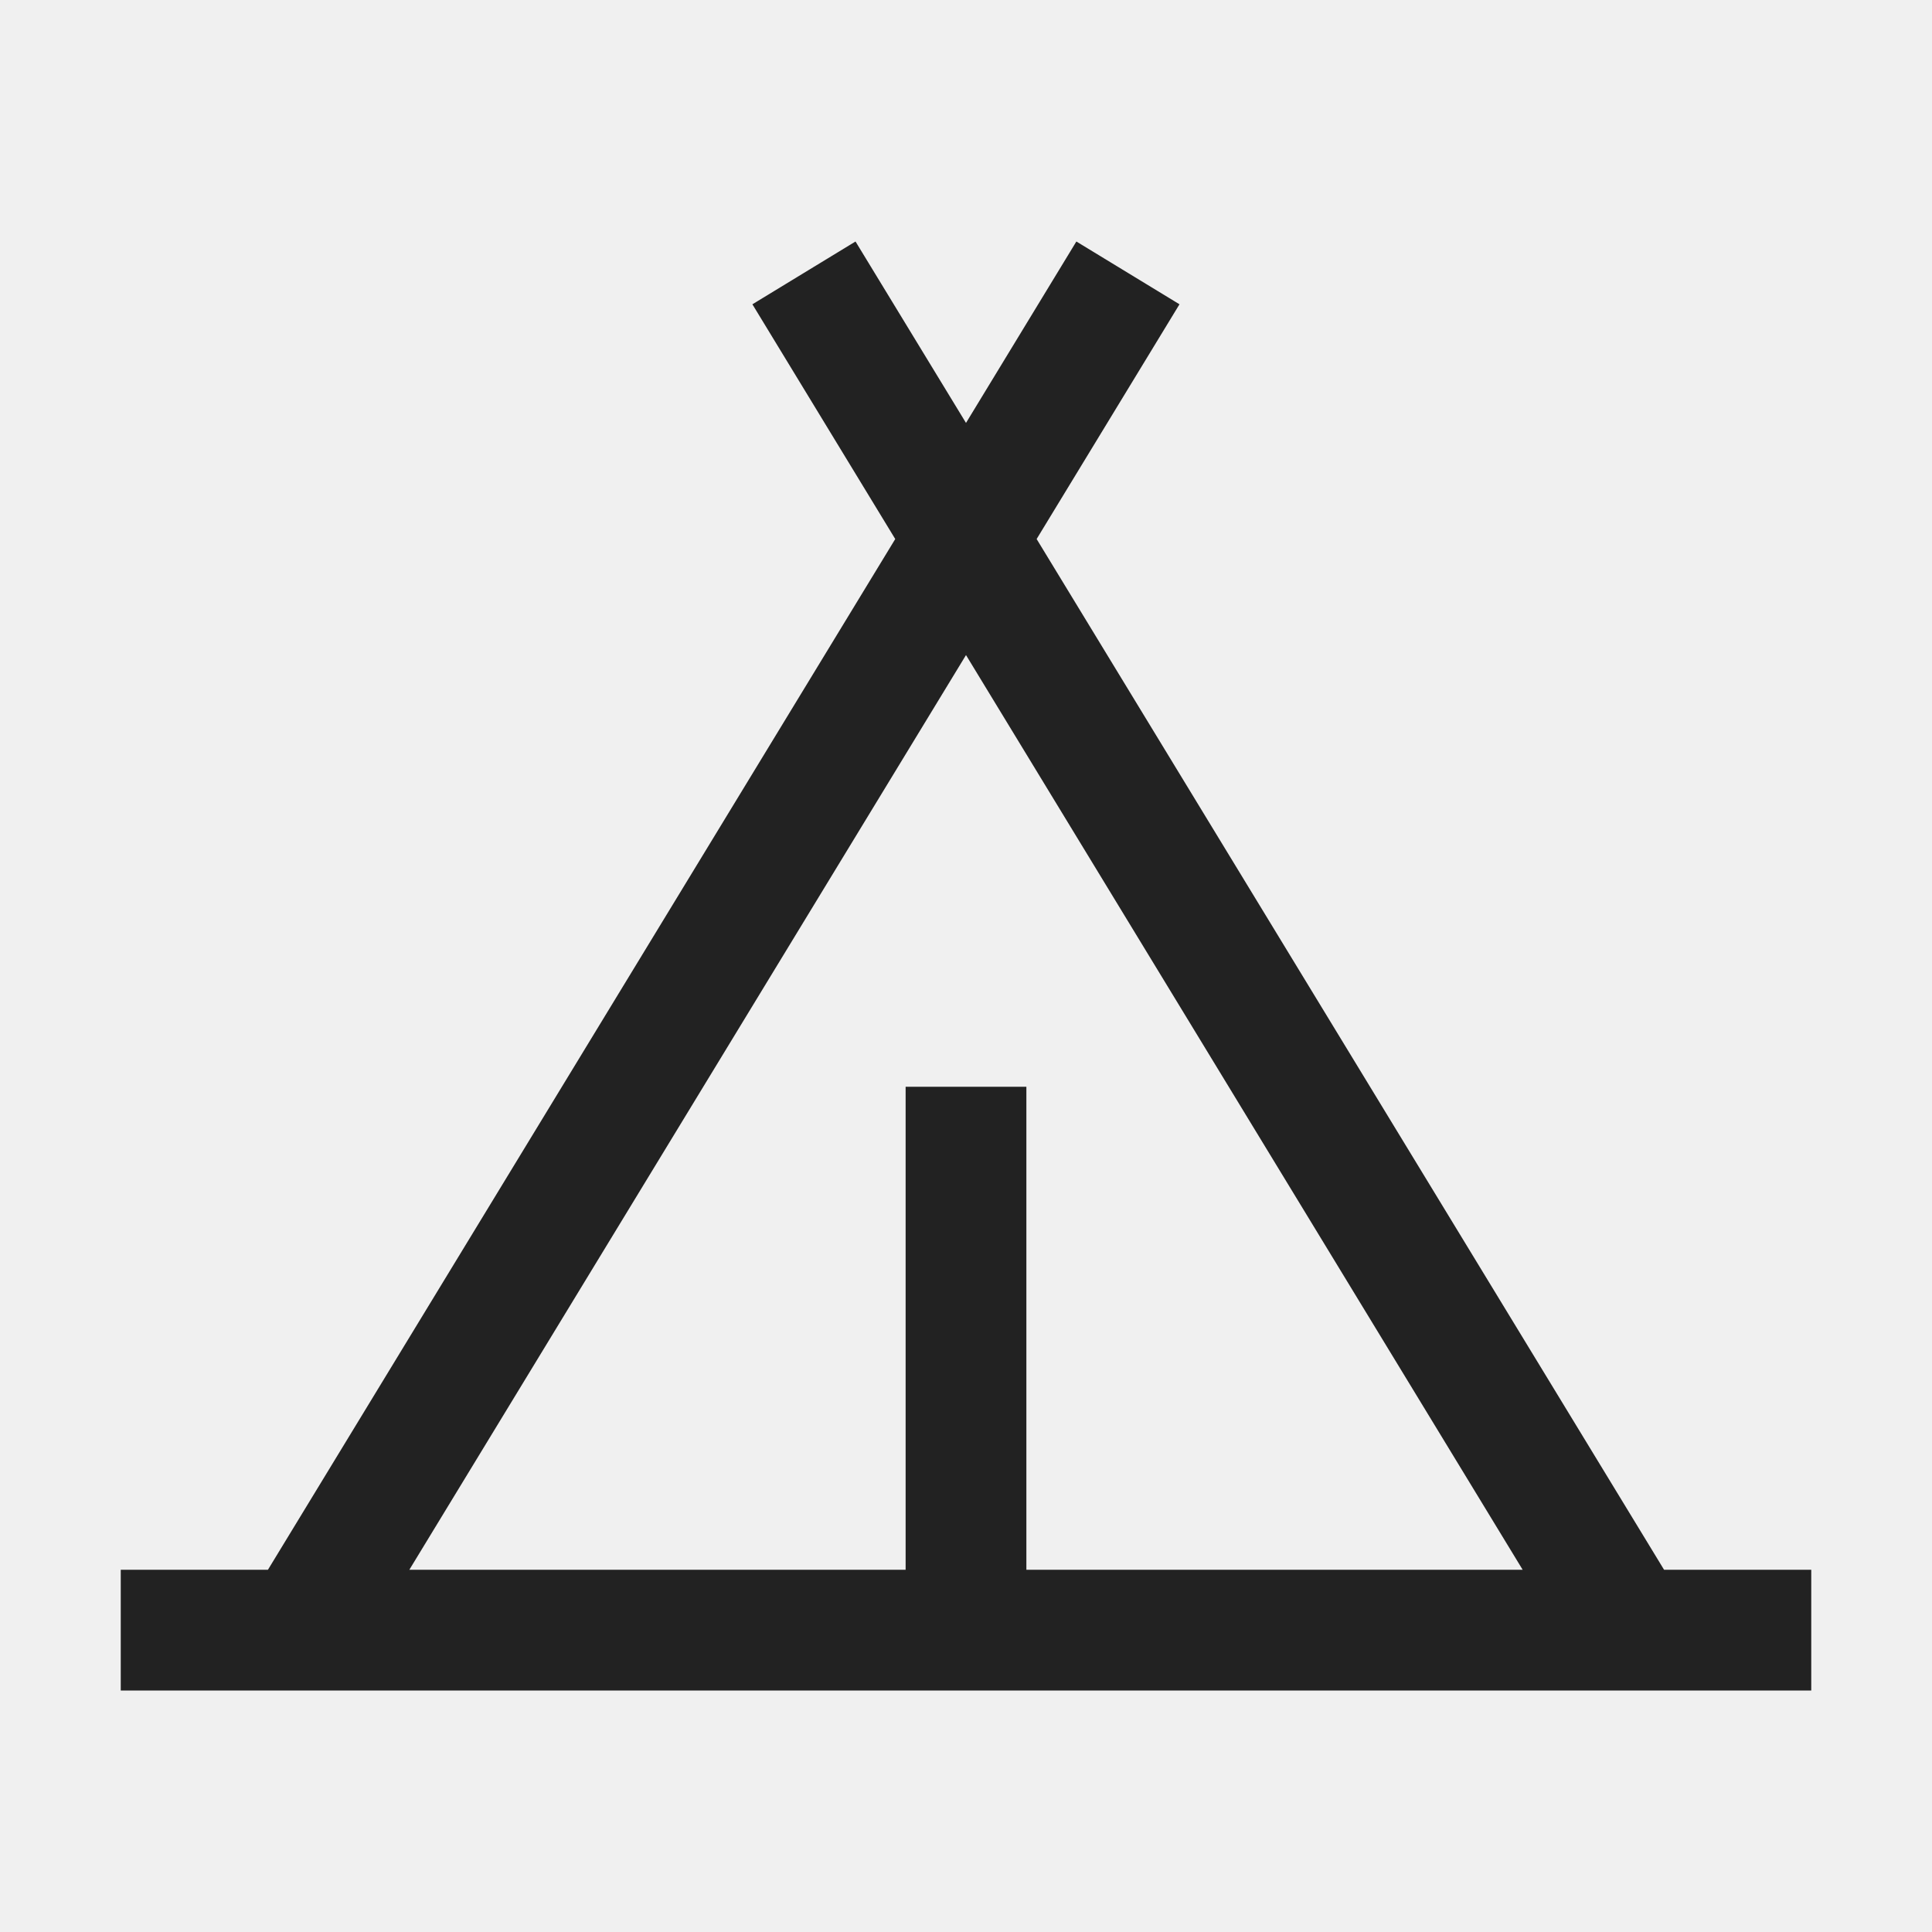
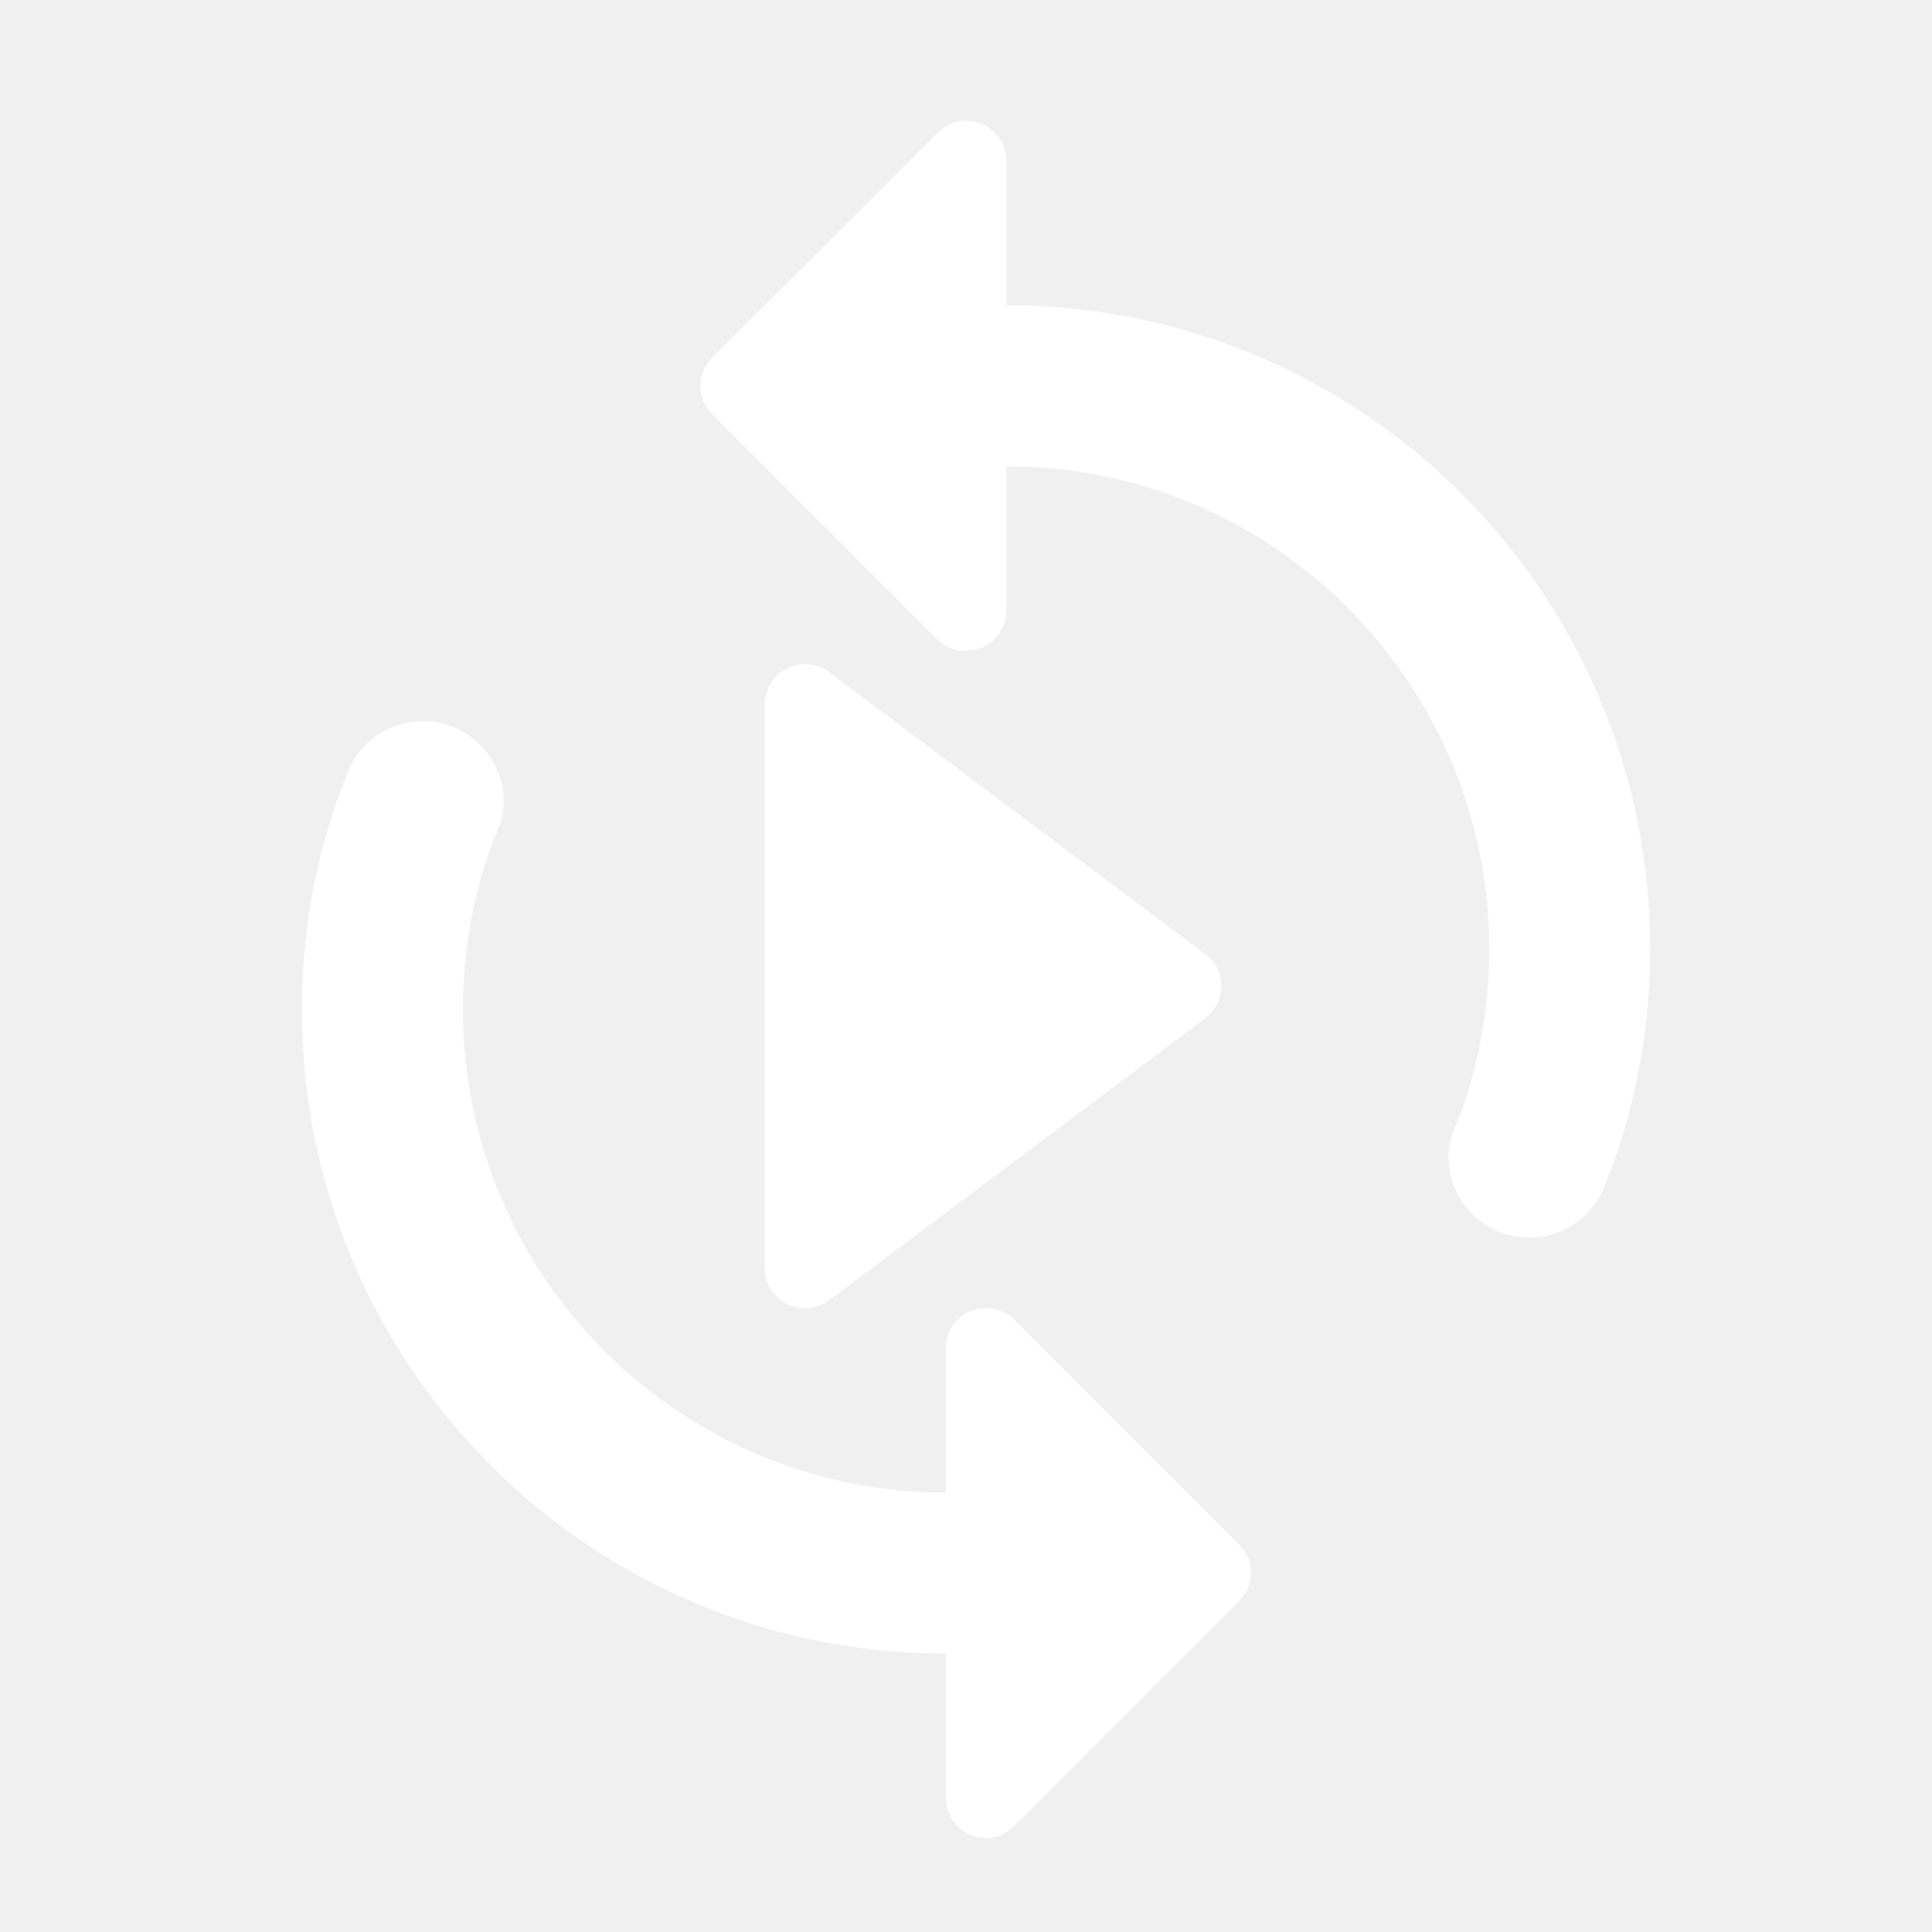
- <svg xmlns="http://www.w3.org/2000/svg" viewBox="0 0 32 32">
-   <style>
-     path { fill: #222; }
-     @media (prefers-color-scheme: dark) {
-       path { fill: #ffffff; }
-     }
-   </style>
-   <path d="M27.562 26L17.17 8.928l2.366-3.888L17.828 4L16 7.005L14.17 4l-1.708 1.04l2.366 3.888L4.438 26H2v2h28v-2zM16 10.85L25.22 26H17v-8h-2v8H6.78z" />
+ <svg xmlns="http://www.w3.org/2000/svg" width="32px" height="32px" viewBox="0 0 32 32" version="1.1">
+   <g id="SyncPlayer" stroke="none" stroke-width="1" fill="none" fill-rule="evenodd">
+     <g id="IcRoundSync" transform="translate(5, 2)" fill="#FFFFFF" fill-rule="nonzero">
+       <path d="M11.667,3.055 L11.667,0.669 C11.667,0.069 10.947,-0.225 10.533,0.202 L6.8,3.922 C6.533,4.189 6.533,4.602 6.8,4.869 L10.52,8.589 C10.947,9.002 11.667,8.709 11.667,8.109 L11.667,5.722 C16.08,5.722 19.667,9.309 19.667,13.722 C19.667,14.775 19.467,15.802 19.08,16.722 C18.88,17.202 19.027,17.749 19.387,18.109 C20.067,18.789 21.213,18.549 21.573,17.655 C22.067,16.442 22.333,15.109 22.333,13.722 C22.333,7.829 17.56,3.055 11.667,3.055 Z M10.667,22.722 C6.253,22.722 2.667,19.135 2.667,14.722 C2.667,13.669 2.867,12.642 3.253,11.722 C3.453,11.242 3.307,10.695 2.947,10.335 C2.267,9.655 1.12,9.895 0.76,10.789 C0.267,12.002 0,13.335 0,14.722 C0,20.615 4.773,25.389 10.667,25.389 L10.667,27.775 C10.667,28.375 11.387,28.669 11.8,28.242 L15.52,24.522 C15.787,24.255 15.787,23.842 15.52,23.575 L11.8,19.855 C11.608,19.667 11.321,19.613 11.073,19.718 C10.825,19.823 10.665,20.066 10.667,20.335 L10.667,22.722 Z" id="形状" />
+     </g>
+     <g id="IcRoundPlayCircleOutline" transform="translate(12.66667, 11)" fill="#FFFFFF" fill-rule="nonzero">
+       <path d="M1.067,10.533 L7.293,5.867 C7.653,5.6 7.653,5.067 7.293,4.8 L1.067,0.133 C0.865,-0.018 0.594,-0.043 0.369,0.07 C0.143,0.183 0,0.414 0,0.667 L0,10 C0,10.547 0.627,10.867 1.067,10.533 Z" id="形状" />
+     </g>
+   </g>
</svg>
